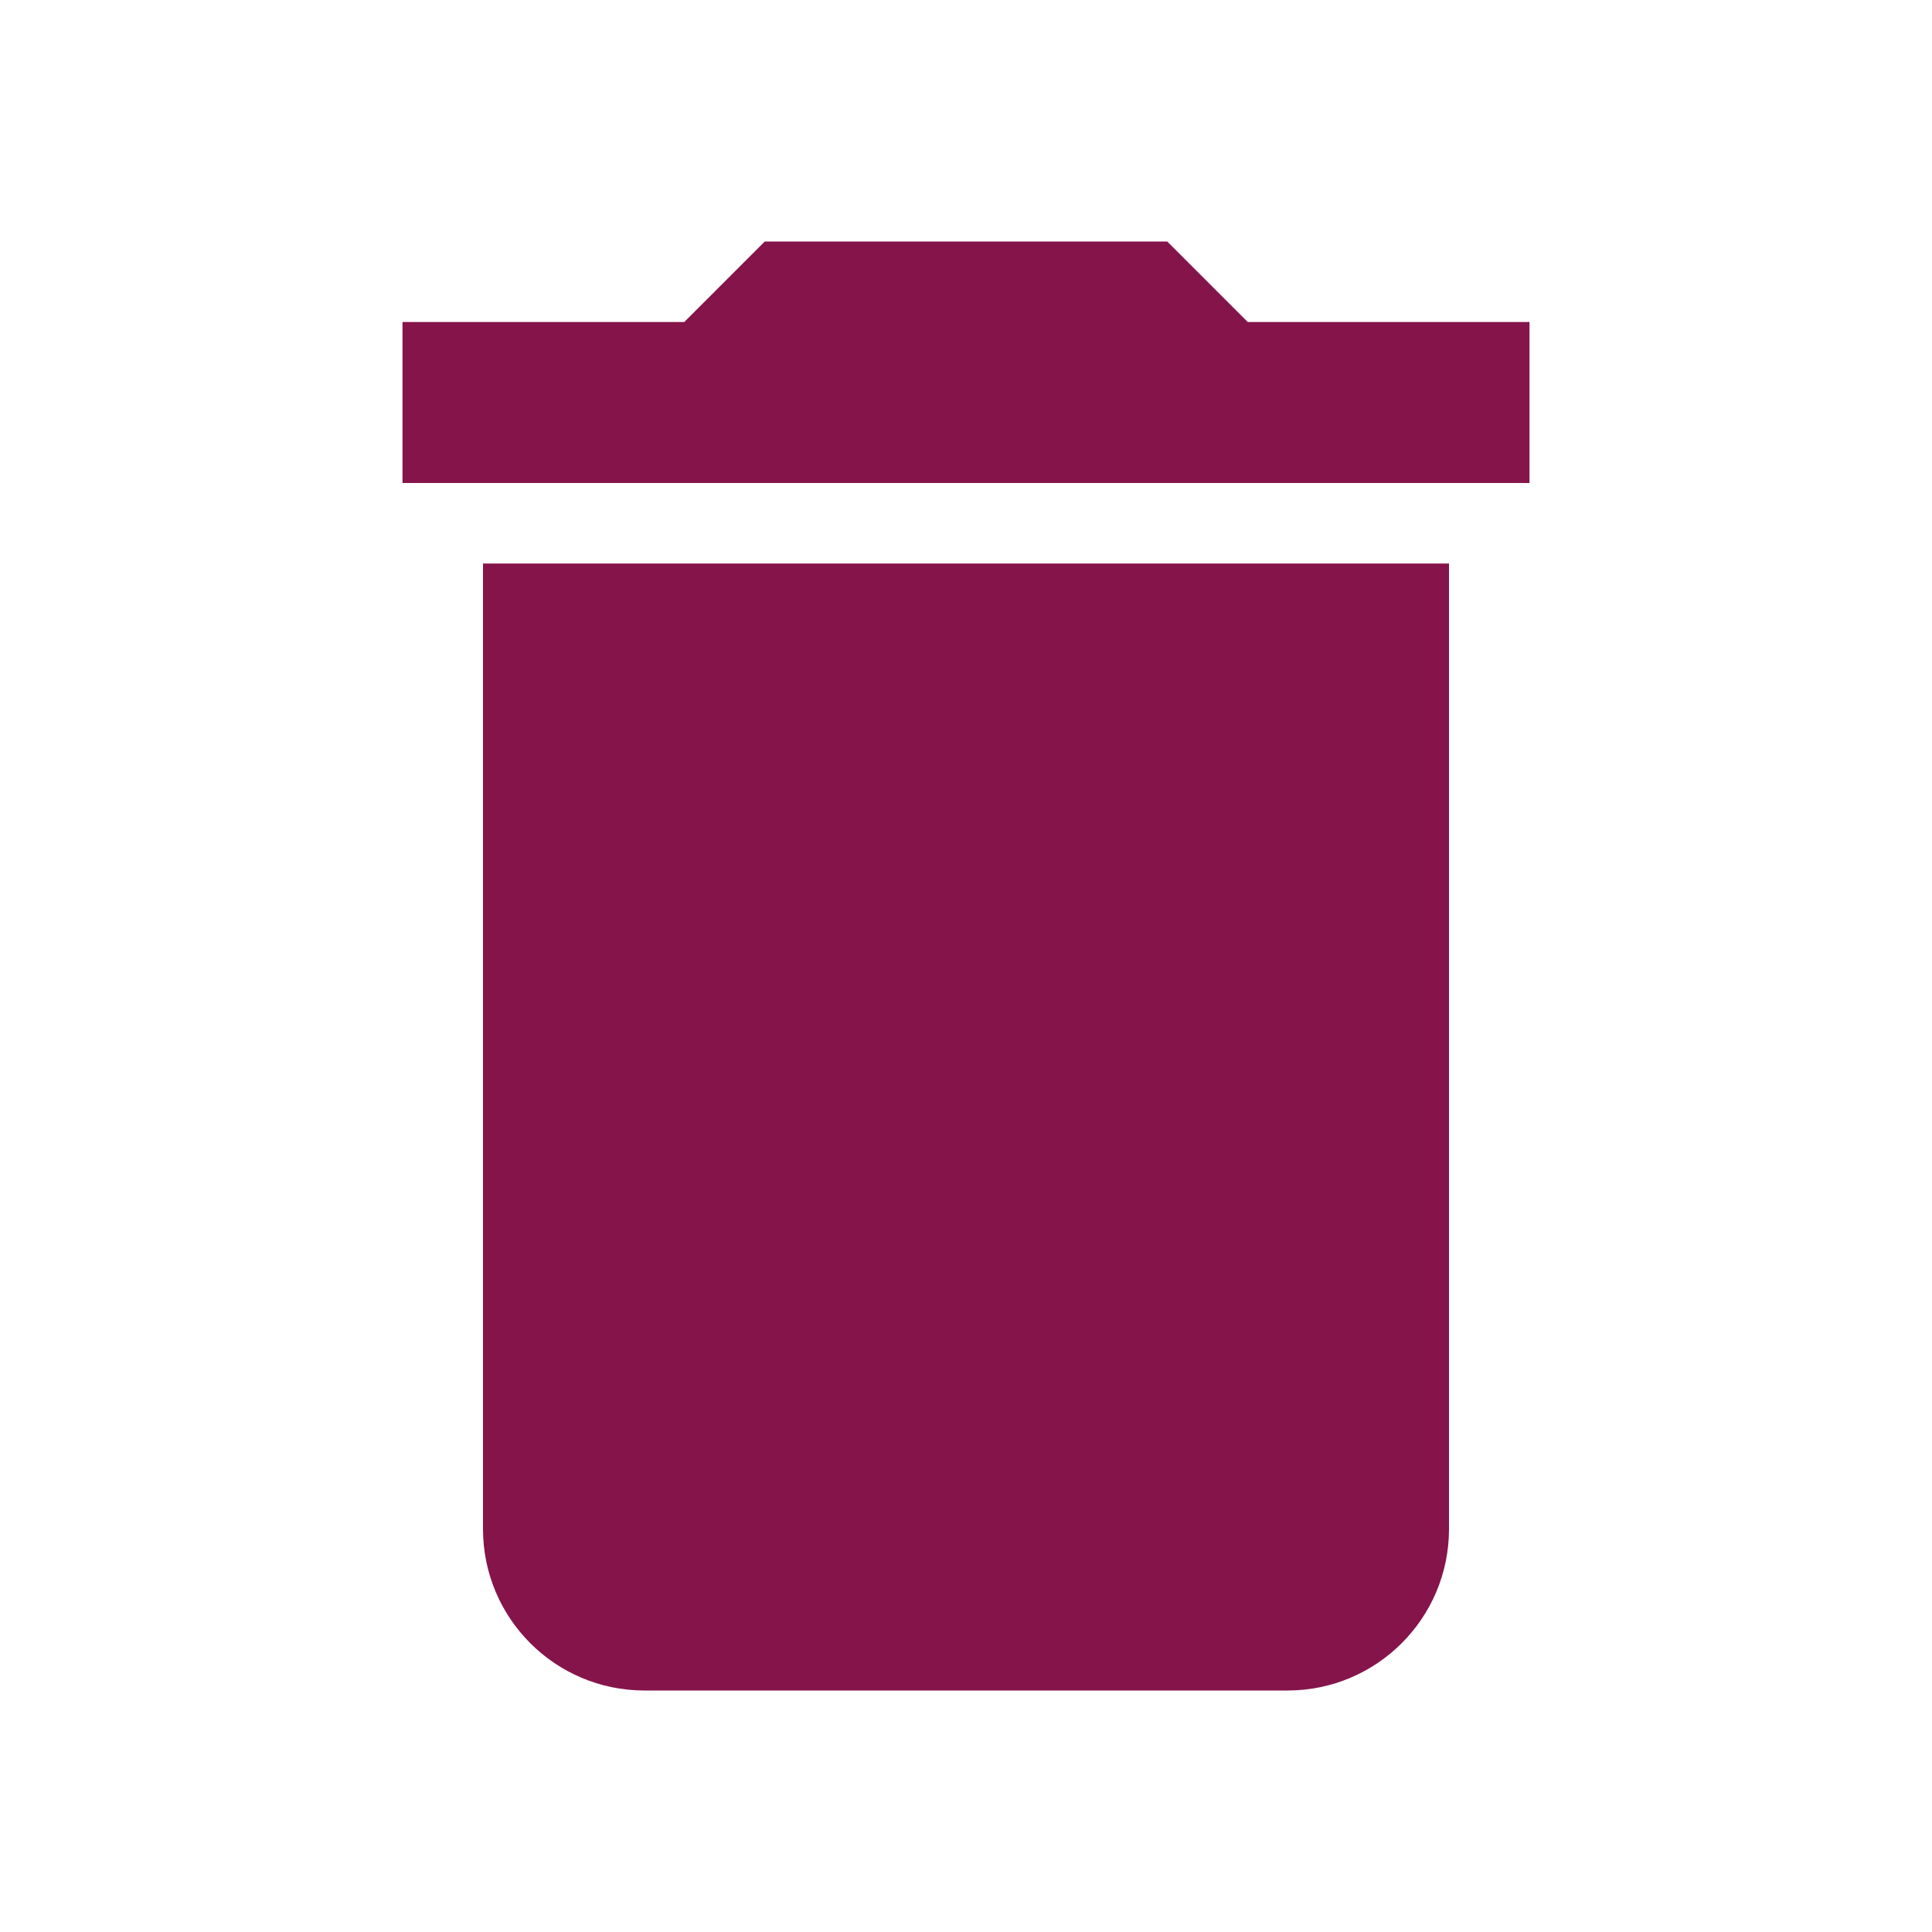
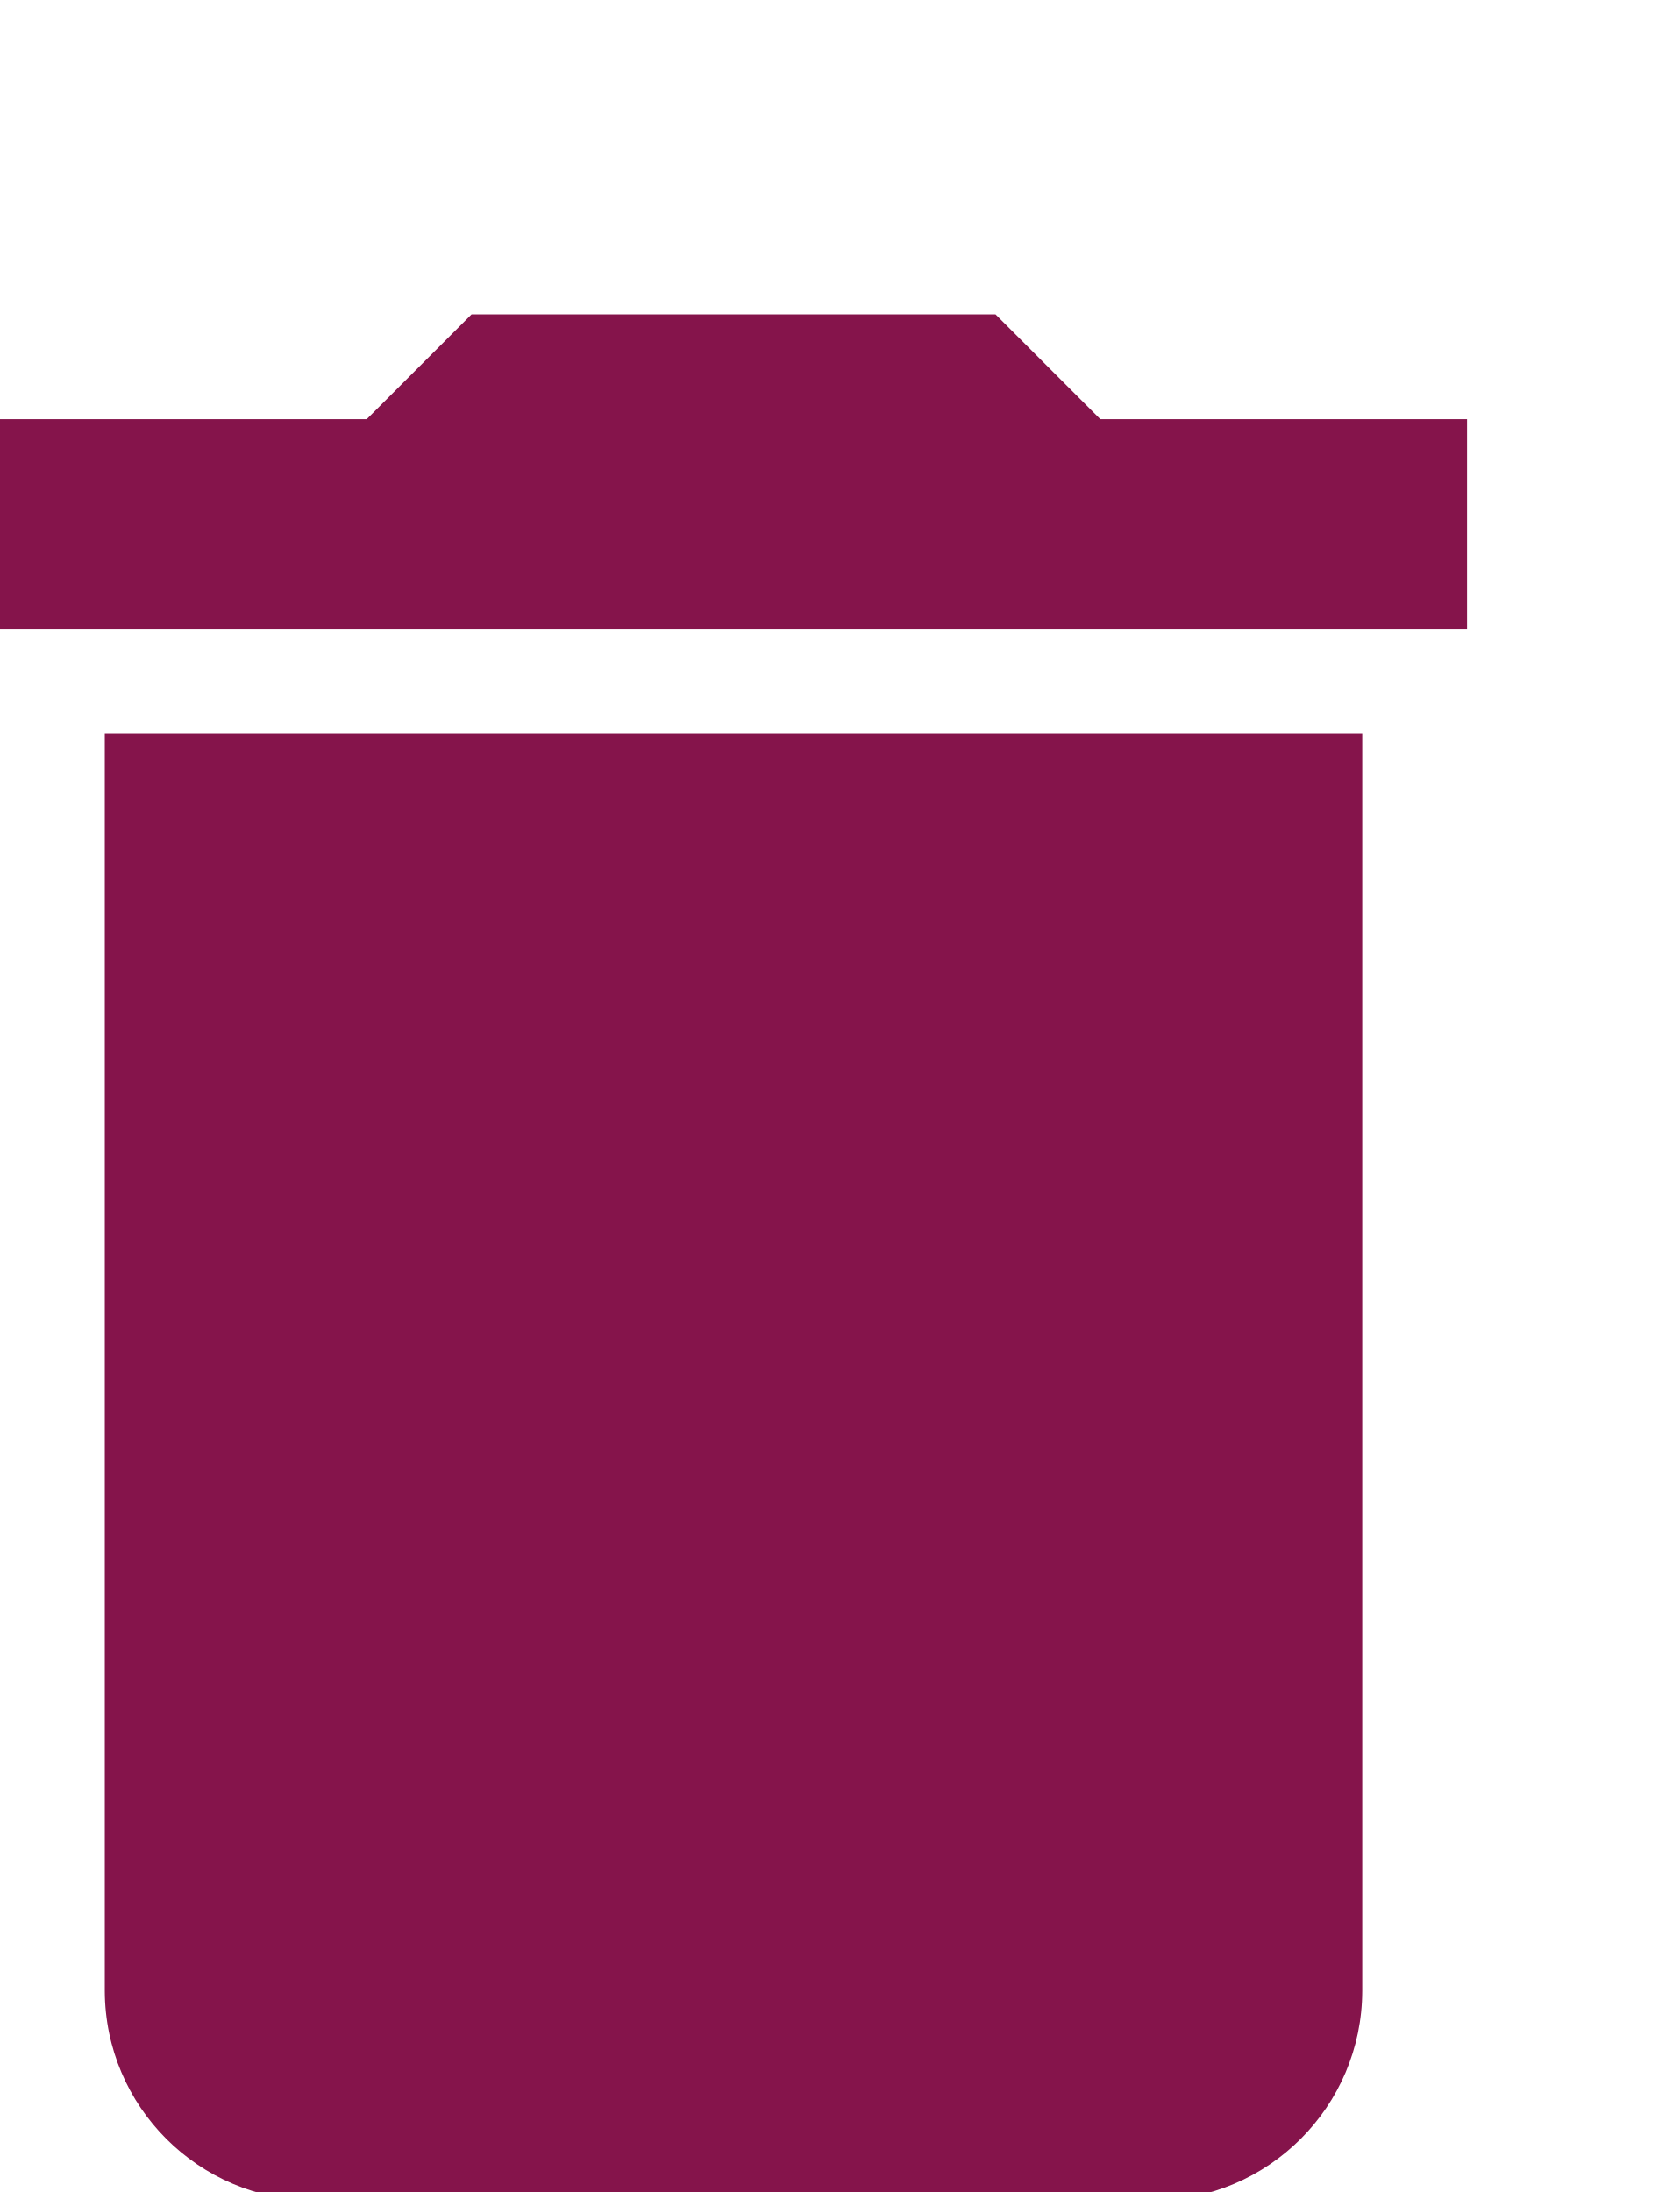
- <svg xmlns="http://www.w3.org/2000/svg" width="25" height="25" viewBox="0 0 24 24">
+ <svg xmlns="http://www.w3.org/2000/svg" width="16.025" height="20.919" viewBox="5 0 16.025 20.919">
  <defs>
    <style>.a{fill:#85144b;}.b{fill:none;}</style>
  </defs>
  <path class="a" d="M6,19a2.006,2.006,0,0,0,2,2h8a2.006,2.006,0,0,0,2-2V7H6ZM19,4H15.5l-1-1h-5l-1,1H5V6H19Z" />
  <path class="b" d="M0,0H24V24H0Z" />
</svg>
